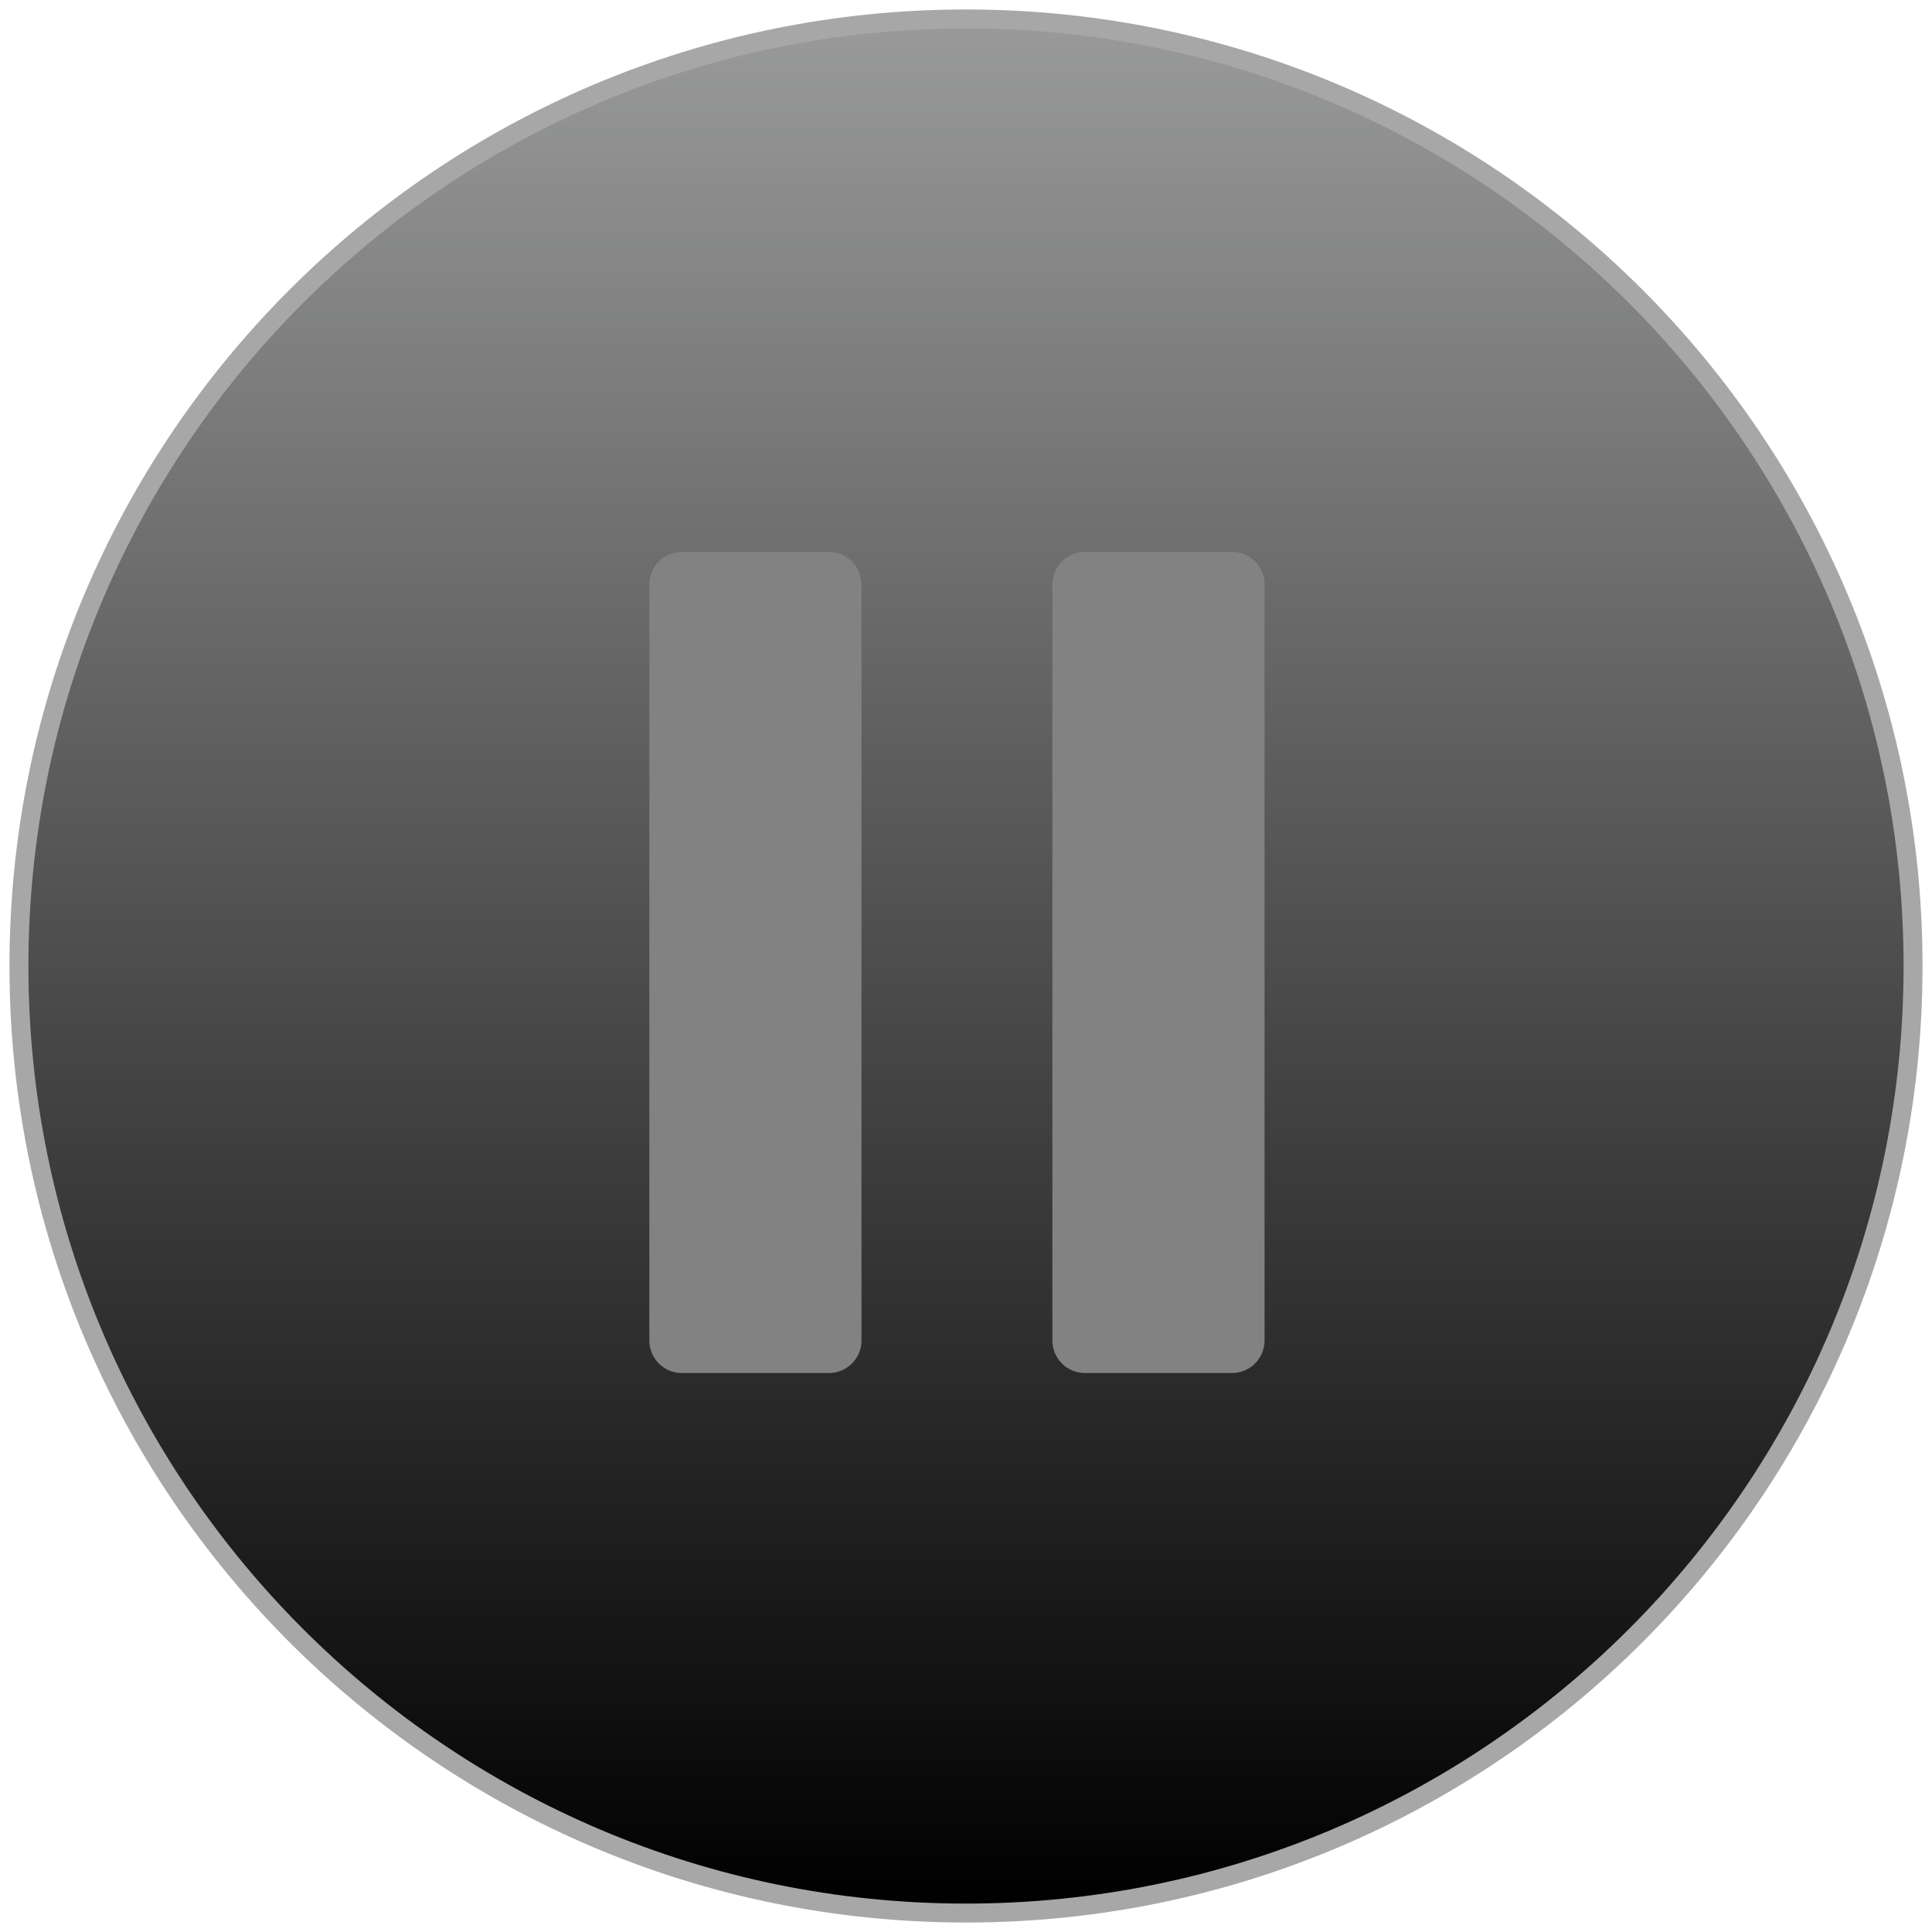
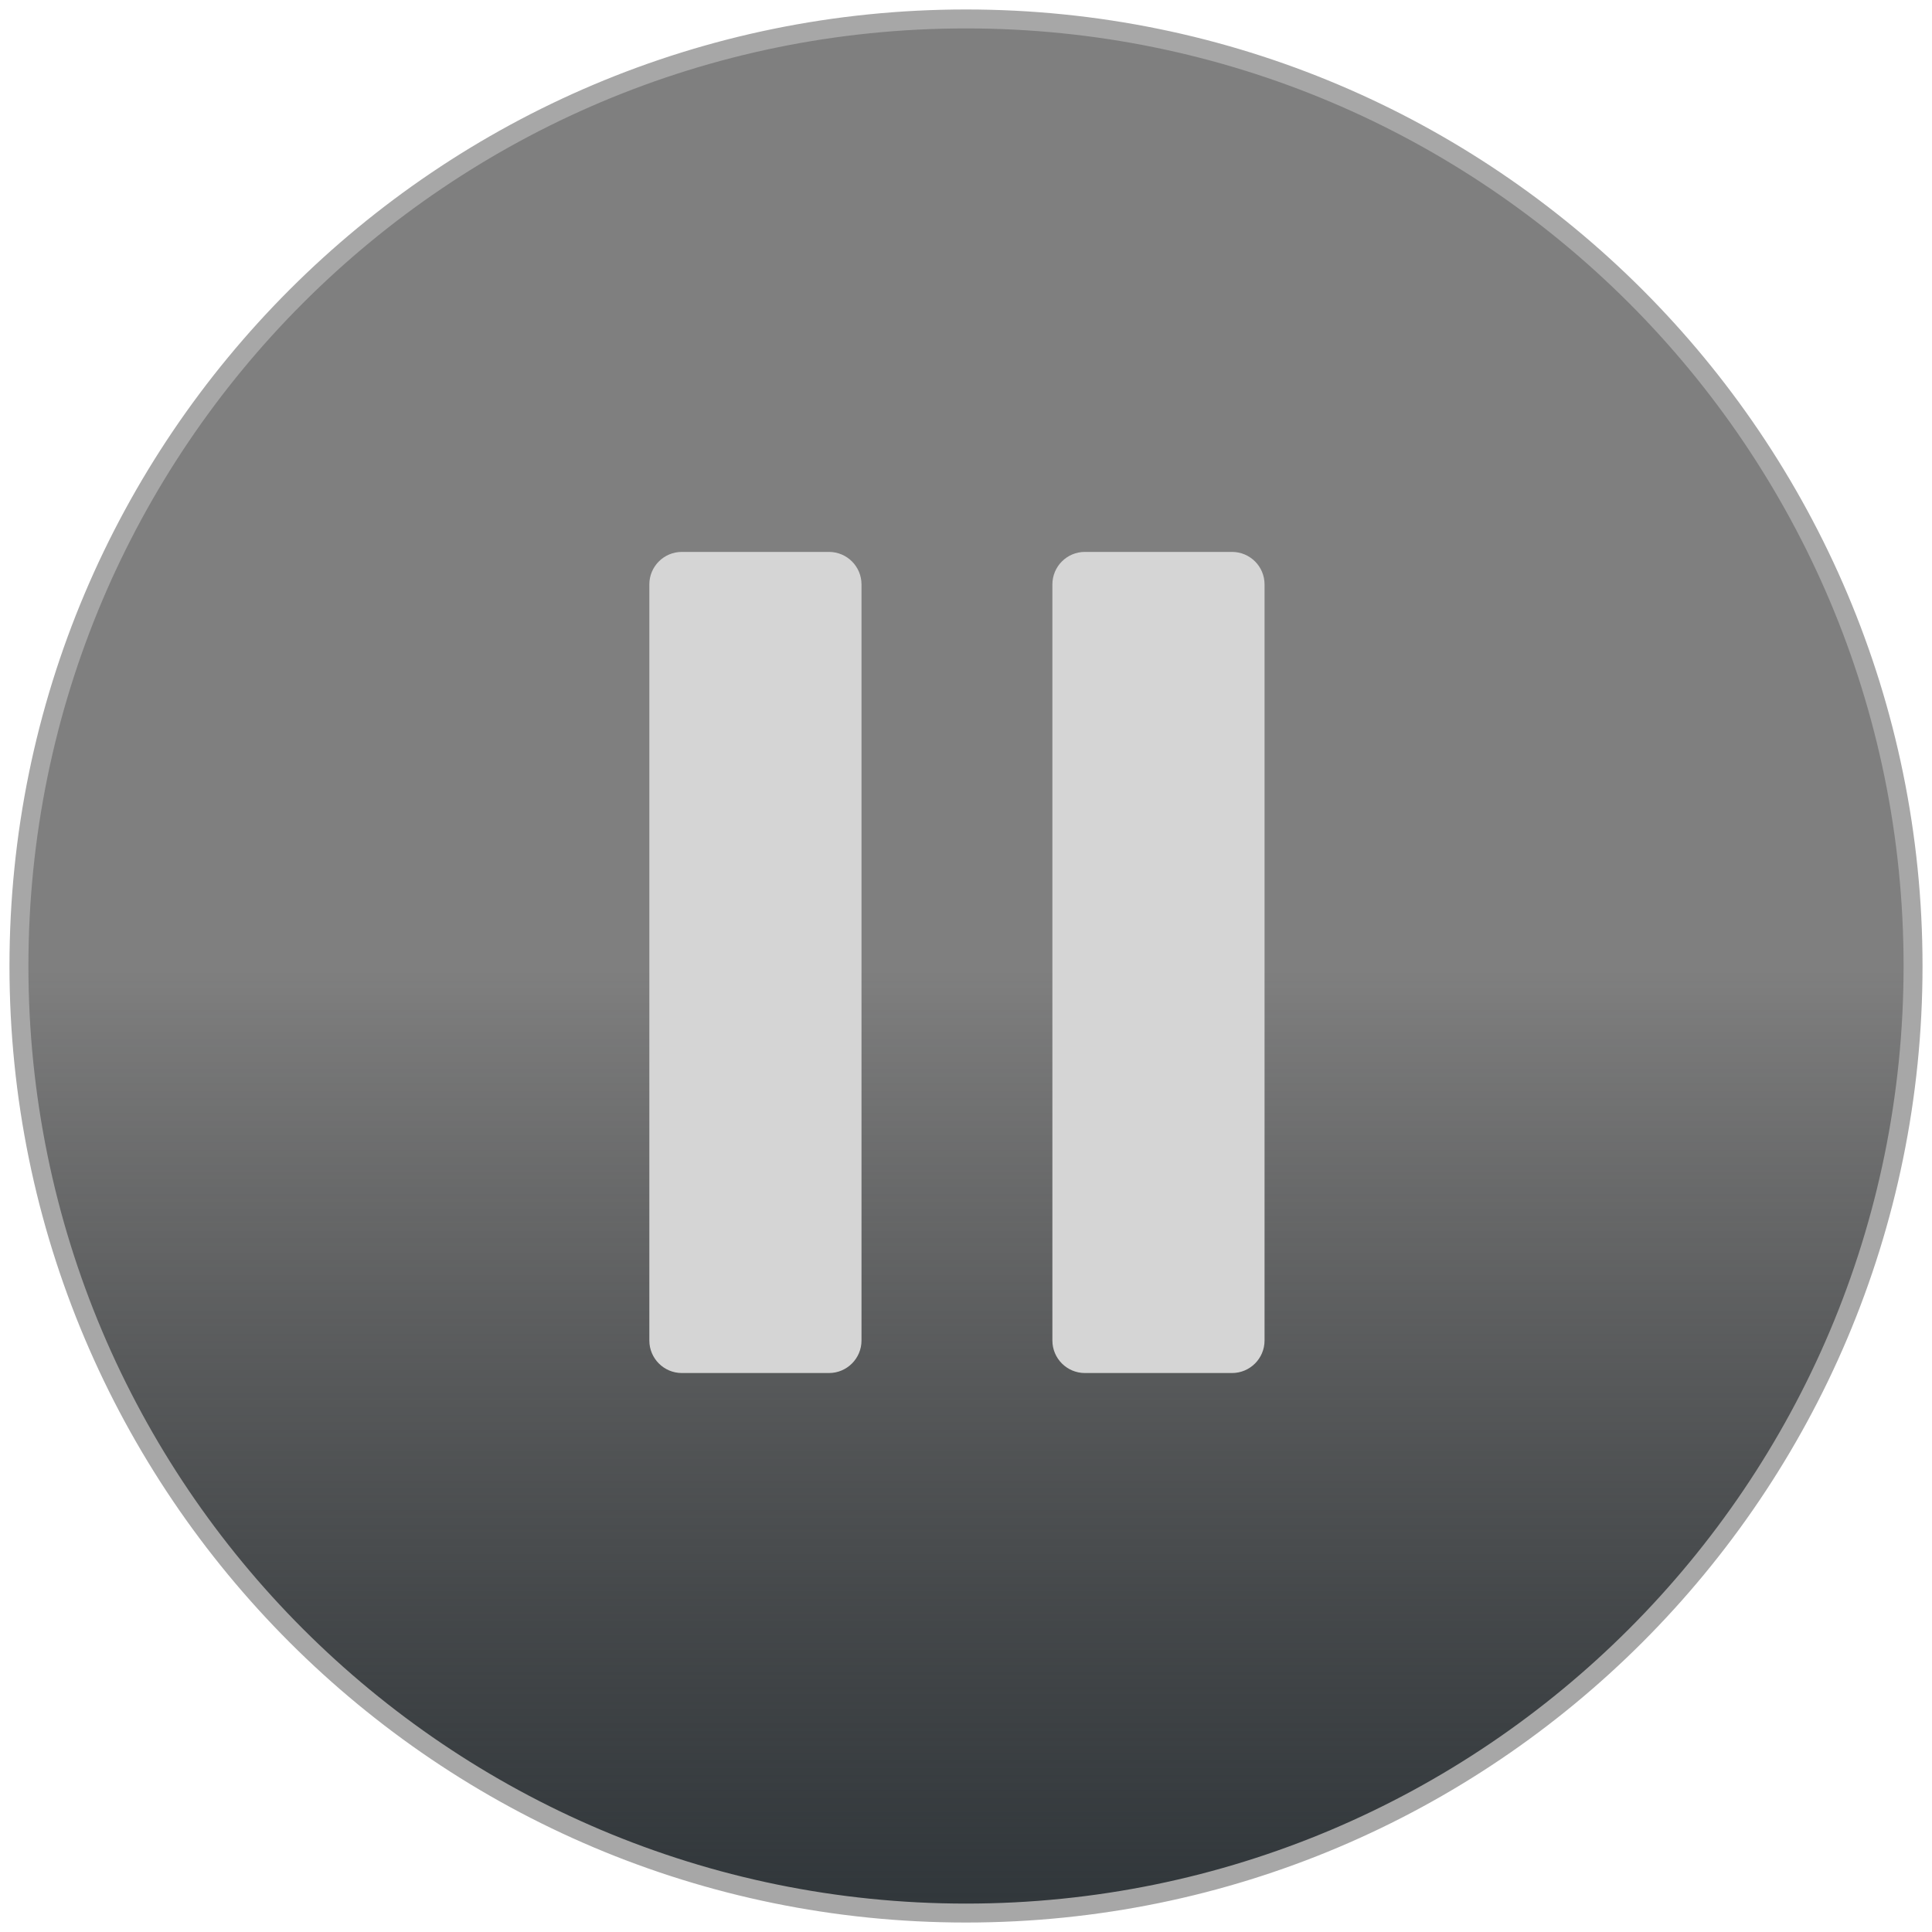
- <svg xmlns="http://www.w3.org/2000/svg" width="102px" height="102px" version="1.1">
+ <svg xmlns="http://www.w3.org/2000/svg" xmlns:xlink="http://www.w3.org/1999/xlink" width="102px" height="102px" version="1.1">
  <description>Created with Sketch (http://www.bohemiancoding.com/sketch)</description>
  <defs>
-     <linearGradient x1="50%" y1="-66.312%" x2="50%" y2="100%" id="linearGradient-1">
-       <stop stop-color="rgb(254,255,255)" offset="0%" />
-       <stop stop-color="rgb(0,0,0)" offset="100%" />
+     <linearGradient x1="50%" y1="100%" x2="50%" y2="50%" id="linearGradient-1">
+       <stop stop-color="rgb(49,55,59)" offset="0%" />
+       <stop stop-color="rgb(0,0,0)" stop-opacity="0.5" offset="100%" />
    </linearGradient>
+     <path d="M51,101 C78.614,101 101,78.614 101,51 C101,23.386 78.614,1 51,1 C23.386,1 1,23.386 1,51 C1,78.614 23.386,101 51,101 Z M51,101" id="path-2" />
  </defs>
  <g id="Page 1" fill="rgb(223,223,223)" fill-rule="evenodd">
-     <path d="M51,101 C78.614,101 101,78.614 101,51 C101,23.386 78.614,1 51,1 C23.386,1 1,23.386 1,51 C1,78.614 23.386,101 51,101 Z M51,101" id="Oval 1" stroke="rgb(167,167,167)" stroke-width="1" fill="url(#linearGradient-1)" />
+     <use id="Oval 1" stroke="rgb(167,167,167)" stroke-width="1" fill="url(#linearGradient-1)" xlink:href="#path-2" />
+     <use id="Oval 1-1" stroke="none" fill="none" xlink:href="#path-2" />
    <g id="Group" fill="rgb(0,0,0)">
-       <path d="M43.766,29.138 L35.998,29.138 C35.051,29.138 34.282,29.906 34.282,30.854 L34.282,70.772 C34.282,71.72 35.051,72.489 35.998,72.489 L43.766,72.489 C44.713,72.489 45.483,71.72 45.483,70.772 L45.483,30.854 C45.482,29.905 44.713,29.138 43.766,29.138 L43.766,29.138 L43.766,29.138" id="Shape" fill="rgb(131,130,130)" />
-       <path d="M65.045,29.138 L57.278,29.138 C56.33,29.138 55.561,29.906 55.561,30.854 L55.561,70.772 C55.561,71.72 56.33,72.489 57.278,72.489 L65.045,72.489 C65.993,72.489 66.762,71.72 66.762,70.772 L66.762,30.854 C66.762,29.905 65.993,29.138 65.045,29.138 L65.045,29.138 L65.045,29.138" id="Shape" fill="rgb(131,130,130)" />
+       <path d="M43.766,29.138 L35.998,29.138 C35.051,29.138 34.282,29.906 34.282,30.854 L34.282,70.772 C34.282,71.72 35.051,72.489 35.998,72.489 L43.766,72.489 C44.713,72.489 45.483,71.72 45.483,70.772 L45.483,30.854 C45.482,29.905 44.713,29.138 43.766,29.138 L43.766,29.138 L43.766,29.138" id="Shape" fill="rgb(213,213,213)" />
+       <path d="M65.045,29.138 L57.278,29.138 C56.33,29.138 55.561,29.906 55.561,30.854 L55.561,70.772 C55.561,71.72 56.33,72.489 57.278,72.489 L65.045,72.489 C65.993,72.489 66.762,71.72 66.762,70.772 L66.762,30.854 C66.762,29.905 65.993,29.138 65.045,29.138 L65.045,29.138 L65.045,29.138" id="Shape" fill="rgb(213,213,213)" />
    </g>
  </g>
</svg>
